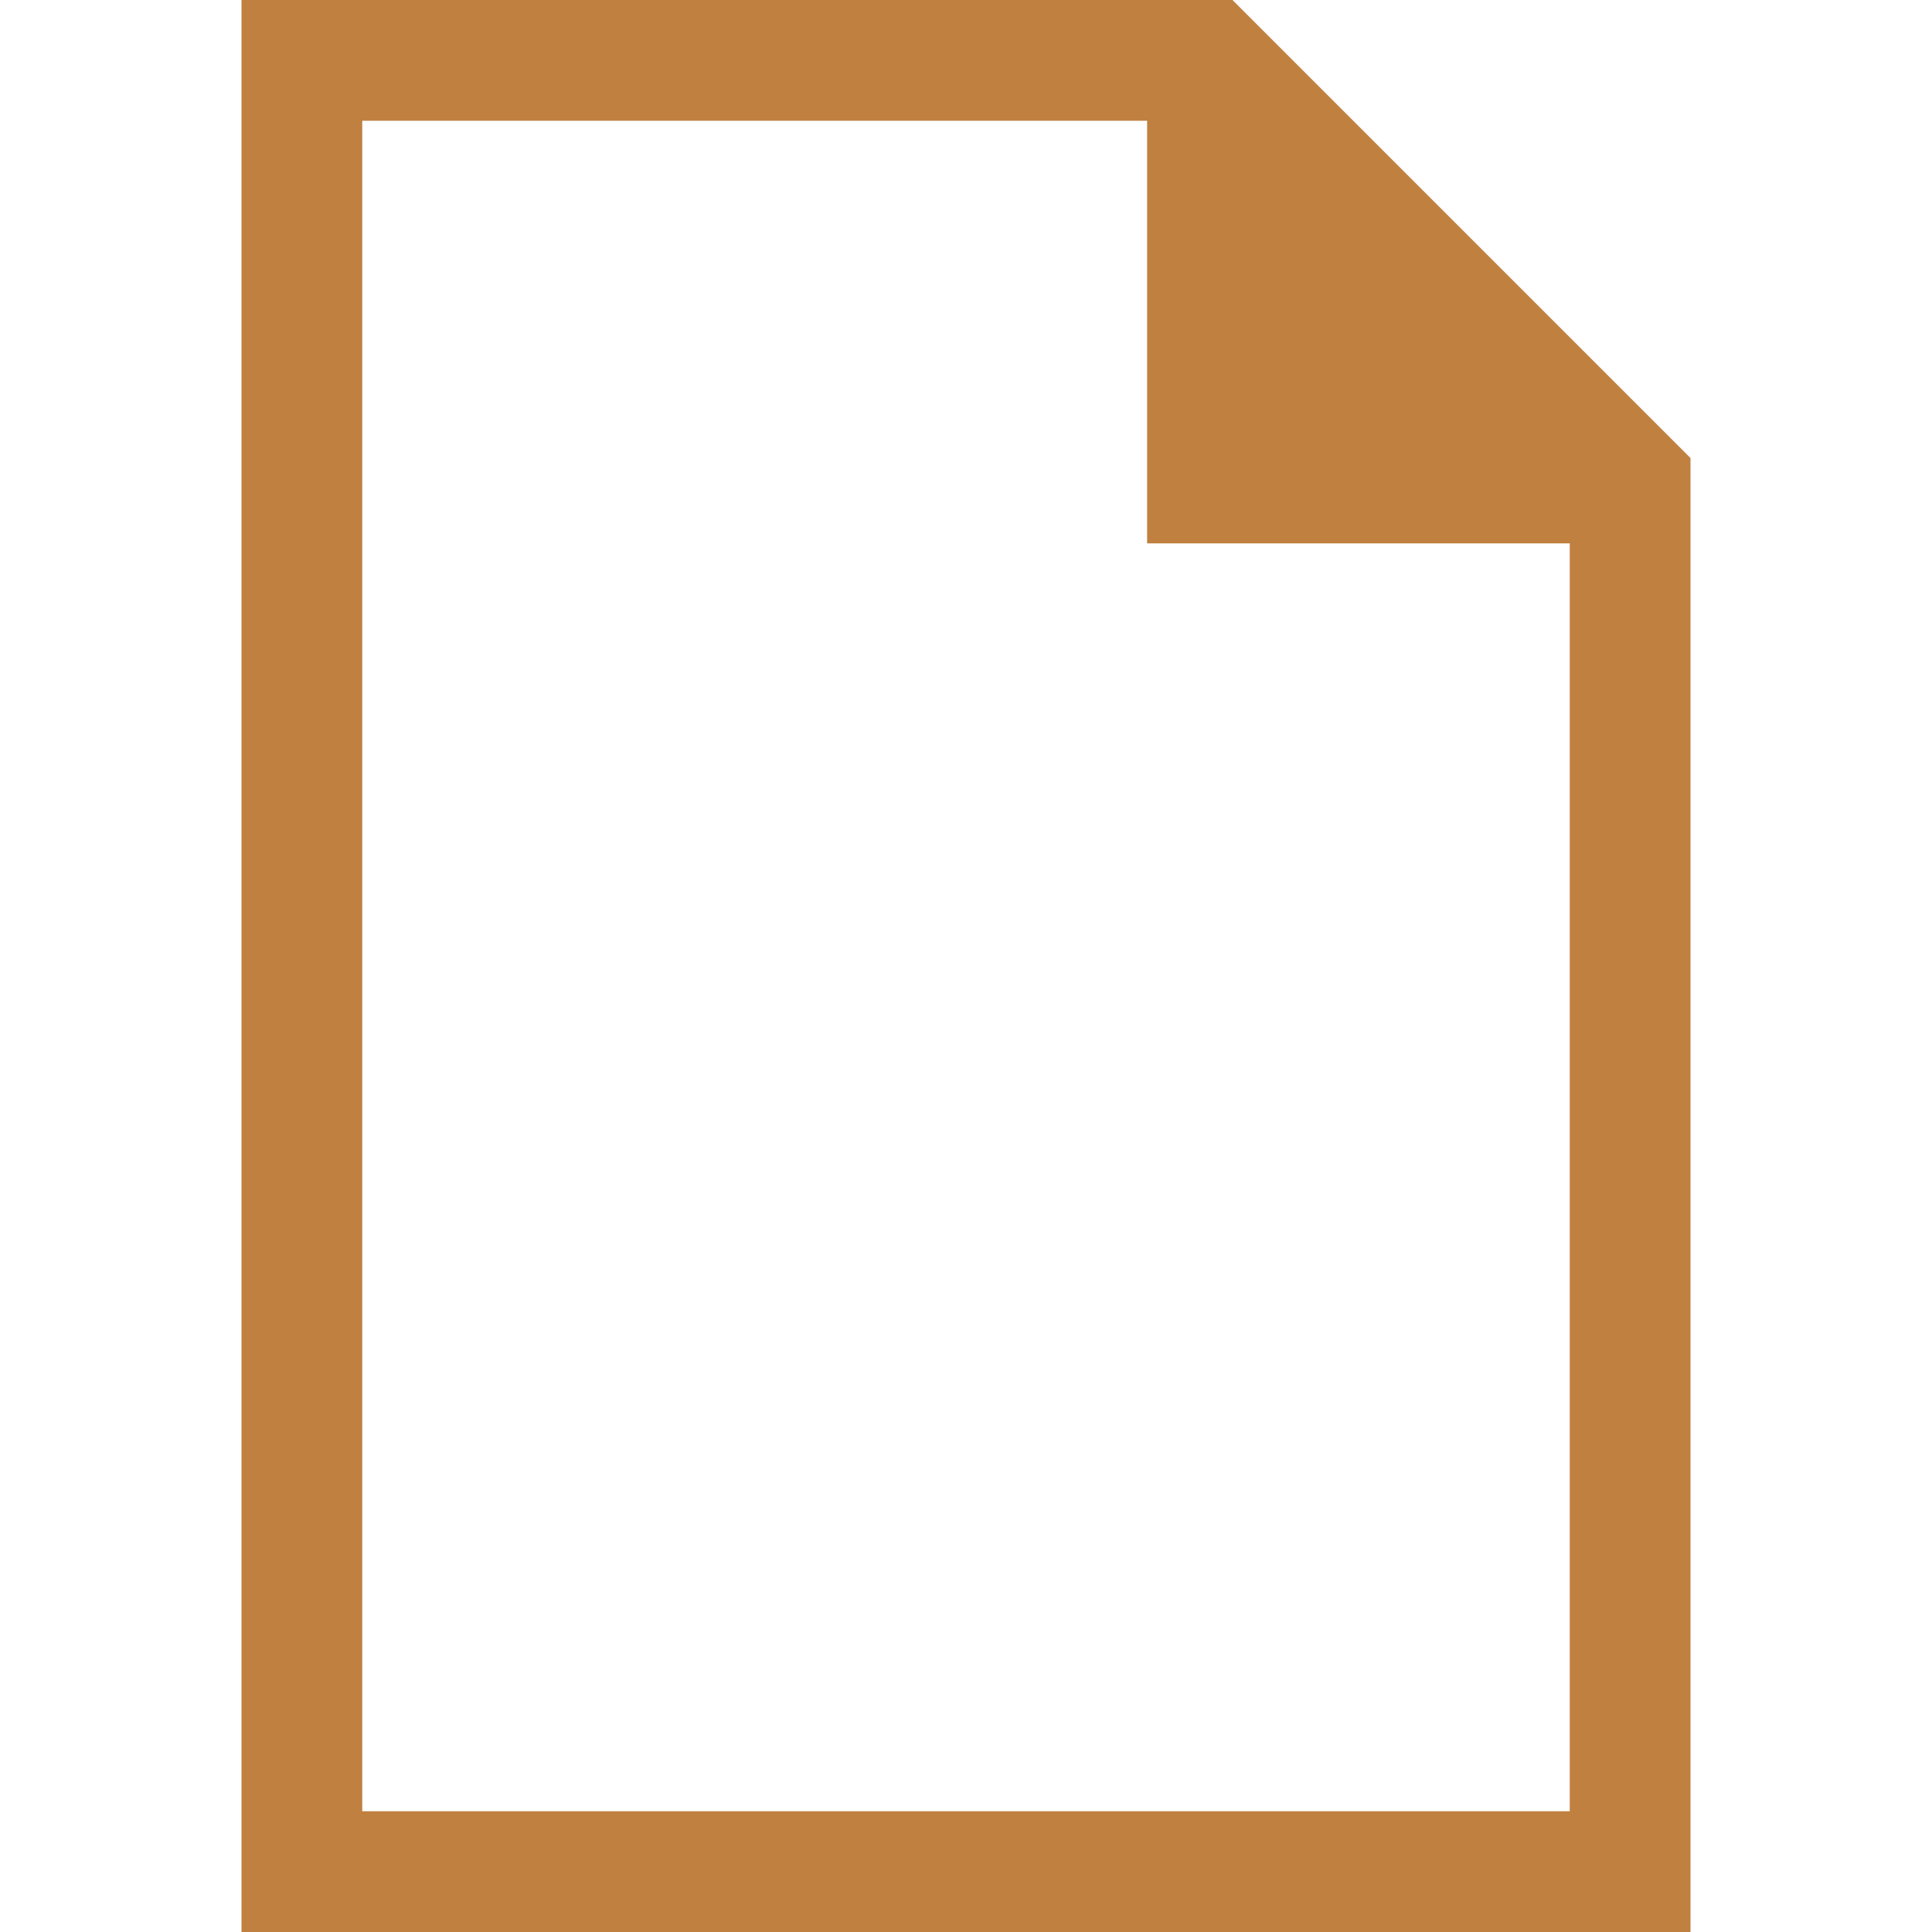
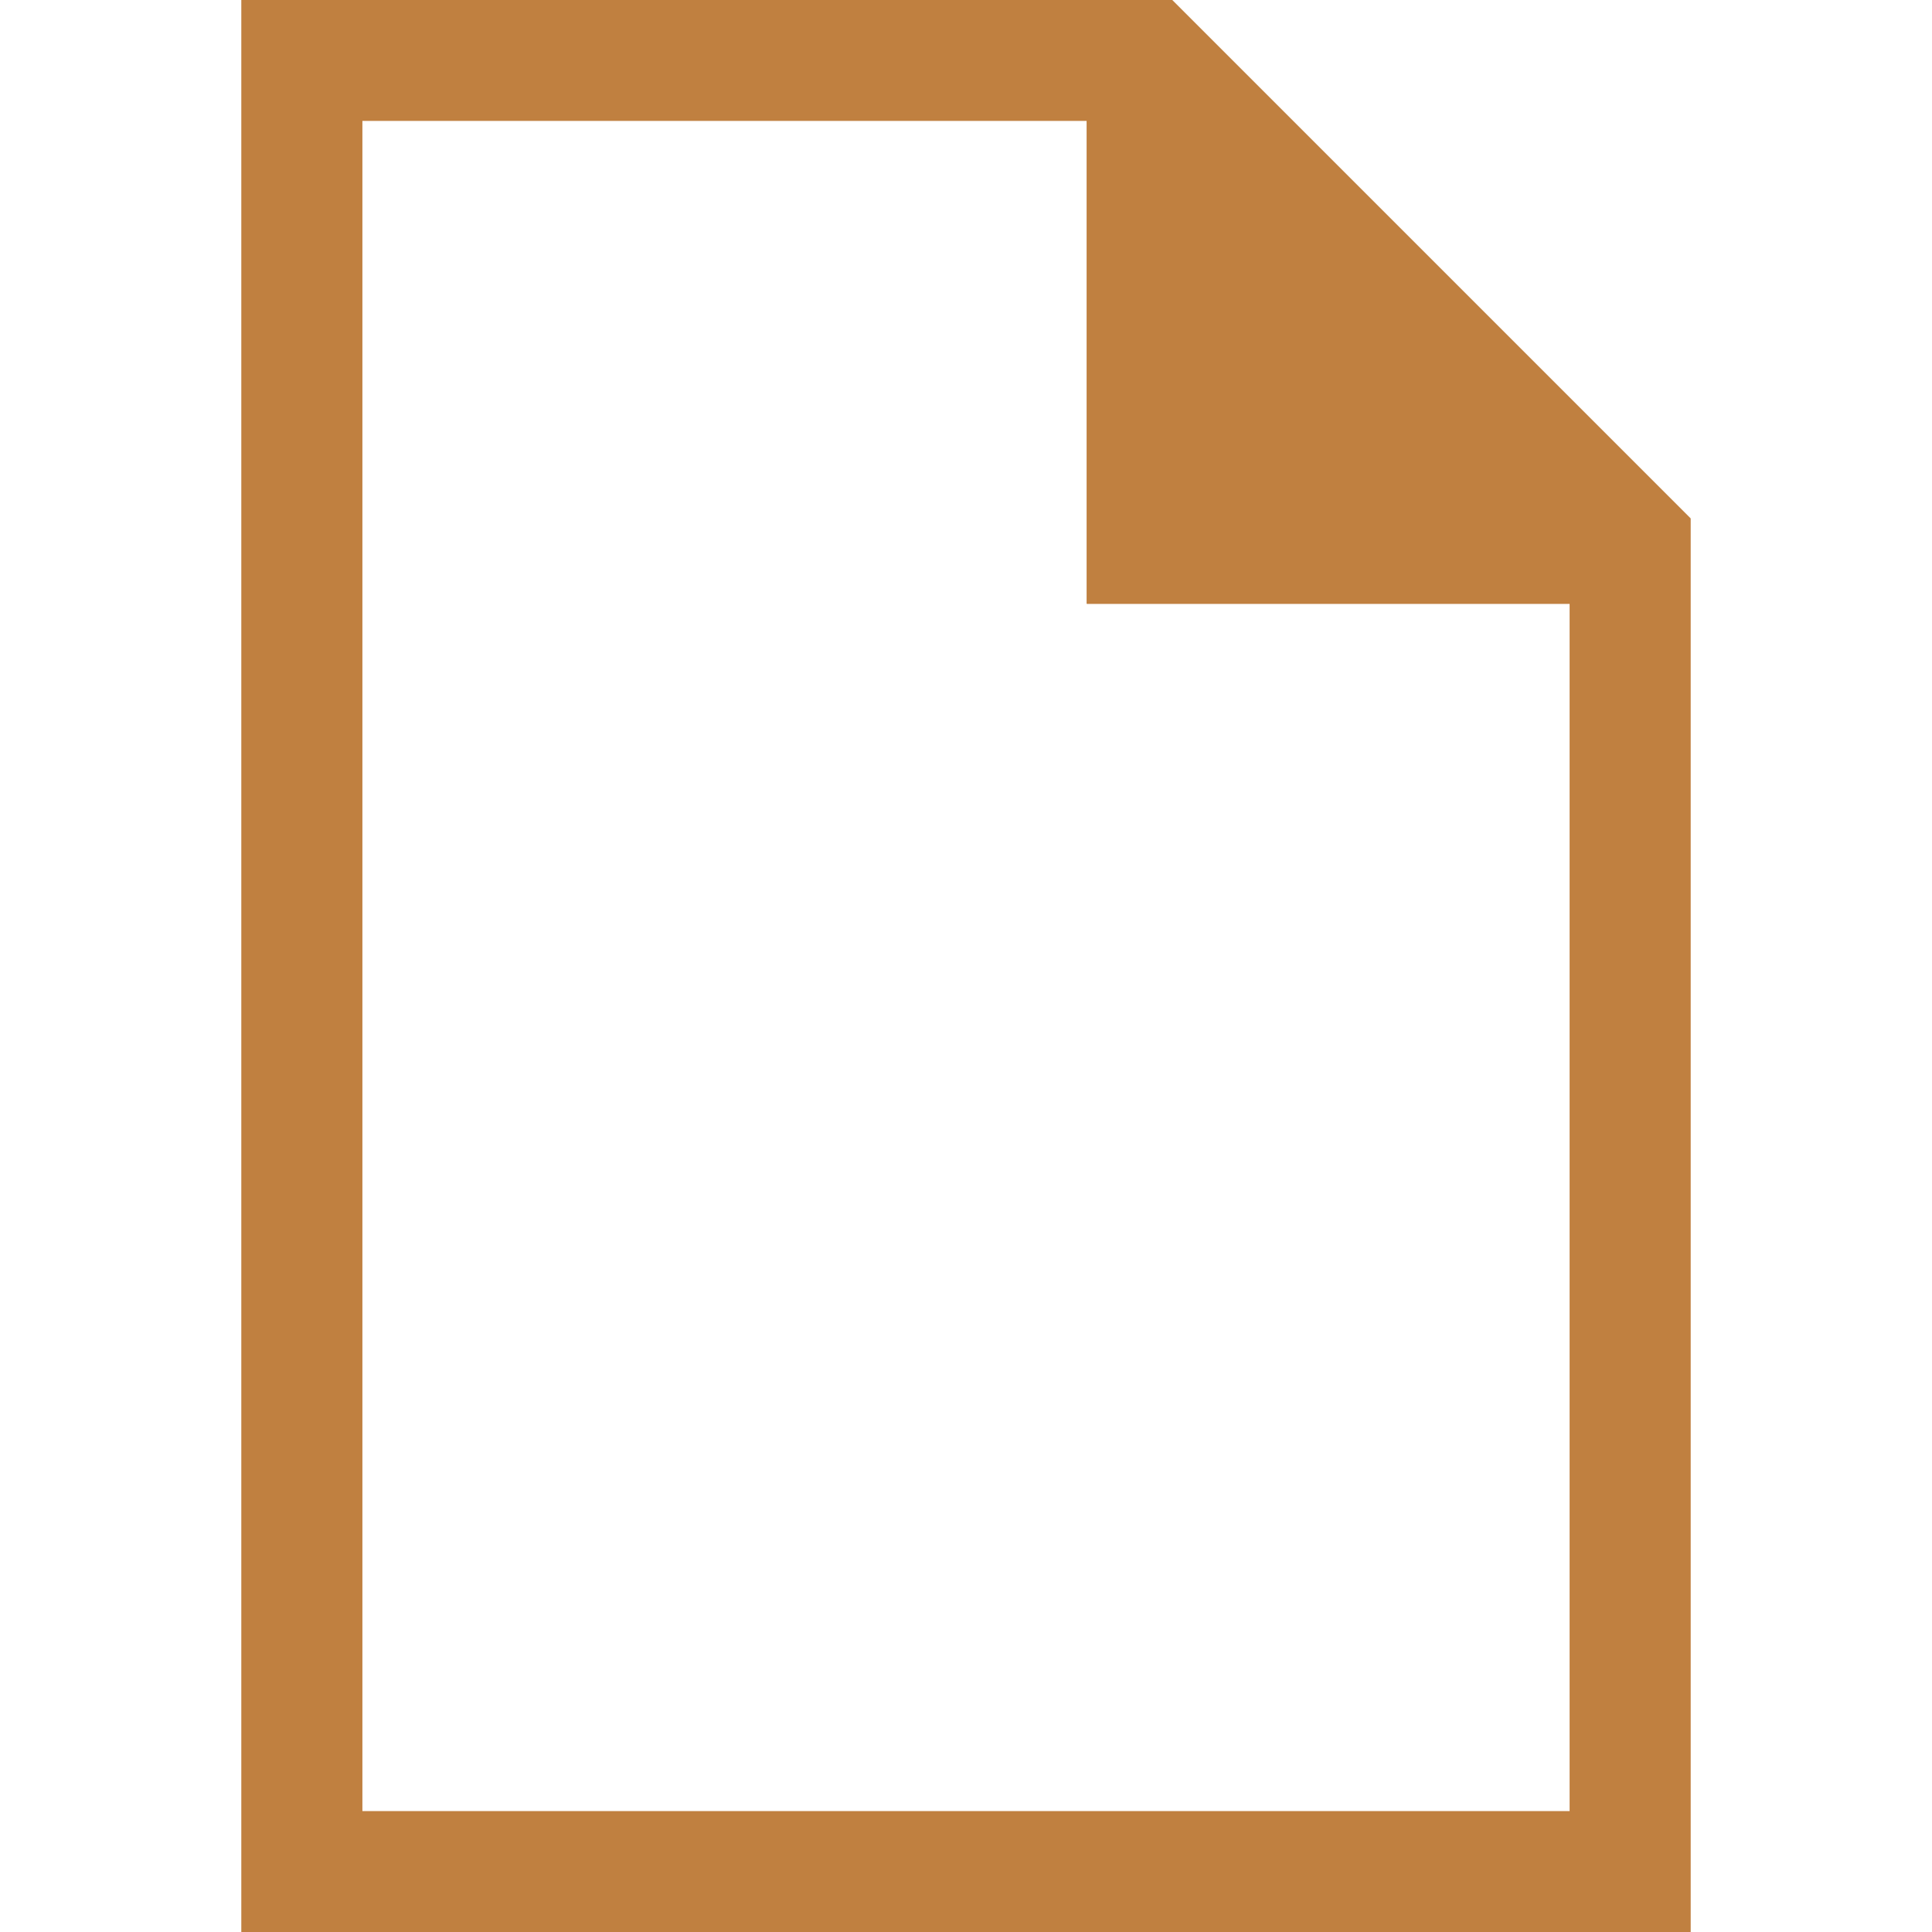
<svg xmlns="http://www.w3.org/2000/svg" xmlns:xlink="http://www.w3.org/1999/xlink" width="256" height="256" id="svg2" version="1.1">
  <defs id="defs4">
    <linearGradient id="linearGradient4656">
      <stop style="stop-color:#a0ffc0;stop-opacity:1;" offset="0" id="stop4658" />
      <stop style="stop-color:#a0ffc0;stop-opacity:0;" offset="1" id="stop4660" />
    </linearGradient>
    <linearGradient id="linearGradient4640">
      <stop style="stop-color:#ffffff;stop-opacity:1;" offset="0" id="stop4642" />
      <stop style="stop-color:#ffffff;stop-opacity:0;" offset="1" id="stop4644" />
    </linearGradient>
    <linearGradient id="linearGradient4116">
      <stop id="stop4118" offset="0" style="stop-color:#ffffff;stop-opacity:1" />
      <stop id="stop4120" offset="1" style="stop-color:#ffffff;stop-opacity:0" />
    </linearGradient>
    <linearGradient id="linearGradient4104">
      <stop style="stop-color:#000000;stop-opacity:1;" offset="0" id="stop4106" />
      <stop style="stop-color:#000000;stop-opacity:0;" offset="1" id="stop4108" />
    </linearGradient>
    <linearGradient id="linearGradient4096">
      <stop id="stop4098" offset="0" style="stop-color:#ffffff;stop-opacity:1" />
      <stop id="stop4100" offset="1" style="stop-color:#ffffff;stop-opacity:0" />
    </linearGradient>
    <linearGradient id="linearGradient4084">
      <stop style="stop-color:#000000;stop-opacity:1;" offset="0" id="stop4086" />
      <stop style="stop-color:#000000;stop-opacity:0;" offset="1" id="stop4088" />
    </linearGradient>
    <linearGradient id="linearGradient4049">
      <stop style="stop-color:#000000;stop-opacity:1;" offset="0" id="stop4051" />
      <stop style="stop-color:#ffffff;stop-opacity:0;" offset="1" id="stop4053" />
    </linearGradient>
    <linearGradient xlink:href="#linearGradient4049" id="linearGradient4055" x1="256" y1="32" x2="256" y2="16" gradientUnits="userSpaceOnUse" gradientTransform="matrix(2,0,0,1,-208,0)" />
    <linearGradient xlink:href="#linearGradient4084" id="linearGradient4090" x1="256" y1="32" x2="192" y2="16" gradientUnits="userSpaceOnUse" gradientTransform="matrix(0.25,0,0,1,192,32)" />
    <linearGradient xlink:href="#linearGradient4096" id="linearGradient4094" gradientUnits="userSpaceOnUse" gradientTransform="matrix(-0.25,0,0,-1,320,48)" x1="256" y1="32" x2="256" y2="16" />
    <linearGradient xlink:href="#linearGradient4104" id="linearGradient4110" x1="288" y1="64" x2="280" y2="56" gradientUnits="userSpaceOnUse" gradientTransform="translate(-32,-32)" />
    <linearGradient xlink:href="#linearGradient4116" id="linearGradient4114" gradientUnits="userSpaceOnUse" gradientTransform="matrix(-1,0,0,-1,544,80)" x1="288" y1="64" x2="280" y2="56" />
    <linearGradient xlink:href="#linearGradient4640" id="linearGradient4696" gradientUnits="userSpaceOnUse" x1="64" y1="64" x2="-64" y2="64" gradientTransform="translate(-512,-5.2875e-6)" />
  </defs>
  <g id="layer5" transform="translate(0,-256)">
-     <path style="font-size:medium;font-style:normal;font-variant:normal;font-weight:normal;font-stretch:normal;text-indent:0;text-align:start;text-decoration:none;line-height:normal;letter-spacing:normal;word-spacing:normal;text-transform:none;direction:ltr;block-progression:tb;writing-mode:lr-tb;text-anchor:start;baseline-shift:baseline;color:#000000;fill:#c08040;fill-opacity:1;fill-rule:nonzero;stroke:none;stroke-width:16;marker:none;visibility:visible;display:inline;overflow:visible;enable-background:accumulate;font-family:Sans;-inkscape-font-specification:Sans" d="m 32,256 0,256 192,0 0,-195.312 L 163.312,256 z m 16,16 104,0 0,56 56,0 0,168 -160,0 z" id="path3368" />
+     <path style="font-size:medium;font-style:normal;font-variant:normal;font-weight:normal;font-stretch:normal;text-indent:0;text-align:start;text-decoration:none;line-height:normal;letter-spacing:normal;word-spacing:normal;text-transform:none;direction:ltr;block-progression:tb;writing-mode:lr-tb;text-anchor:start;baseline-shift:baseline;color:#000000;fill:#c08040;fill-opacity:1;stroke:none;stroke-width:16;marker:none;visibility:visible;display:inline;overflow:visible;enable-background:accumulate;font-family:Sans;-inkscape-font-specification:Sans" d="M 32 0 L 32 256 L 224 256 L 224 68.688 L 155.312 0 L 32 0 z M 48 16 L 144 16 L 144 80 L 208 80 L 208 240 L 48 240 L 48 16 z " transform="translate(0,256)" id="path3028" />
+     <path id="path3804" transform="translate(0,256)" d="M 32 0 L 32 256 L 224 256 L 224 68.688 L 155.312 0 L 32 0 z M 48 16 L 144 16 L 144 80 L 208 80 L 208 240 L 48 240 L 48 16 z " style="font-size:medium;font-style:normal;font-variant:normal;font-weight:normal;font-stretch:normal;text-indent:0;text-align:start;text-decoration:none;line-height:normal;letter-spacing:normal;word-spacing:normal;text-transform:none;direction:ltr;block-progression:tb;writing-mode:lr-tb;text-anchor:start;baseline-shift:baseline;color:#000000;fill:#c08040;fill-opacity:1;stroke:none;stroke-width:16;marker:none;visibility:visible;display:inline;overflow:visible;enable-background:accumulate;font-family:Sans;-inkscape-font-specification:Sans" />
  </g>
</svg>
